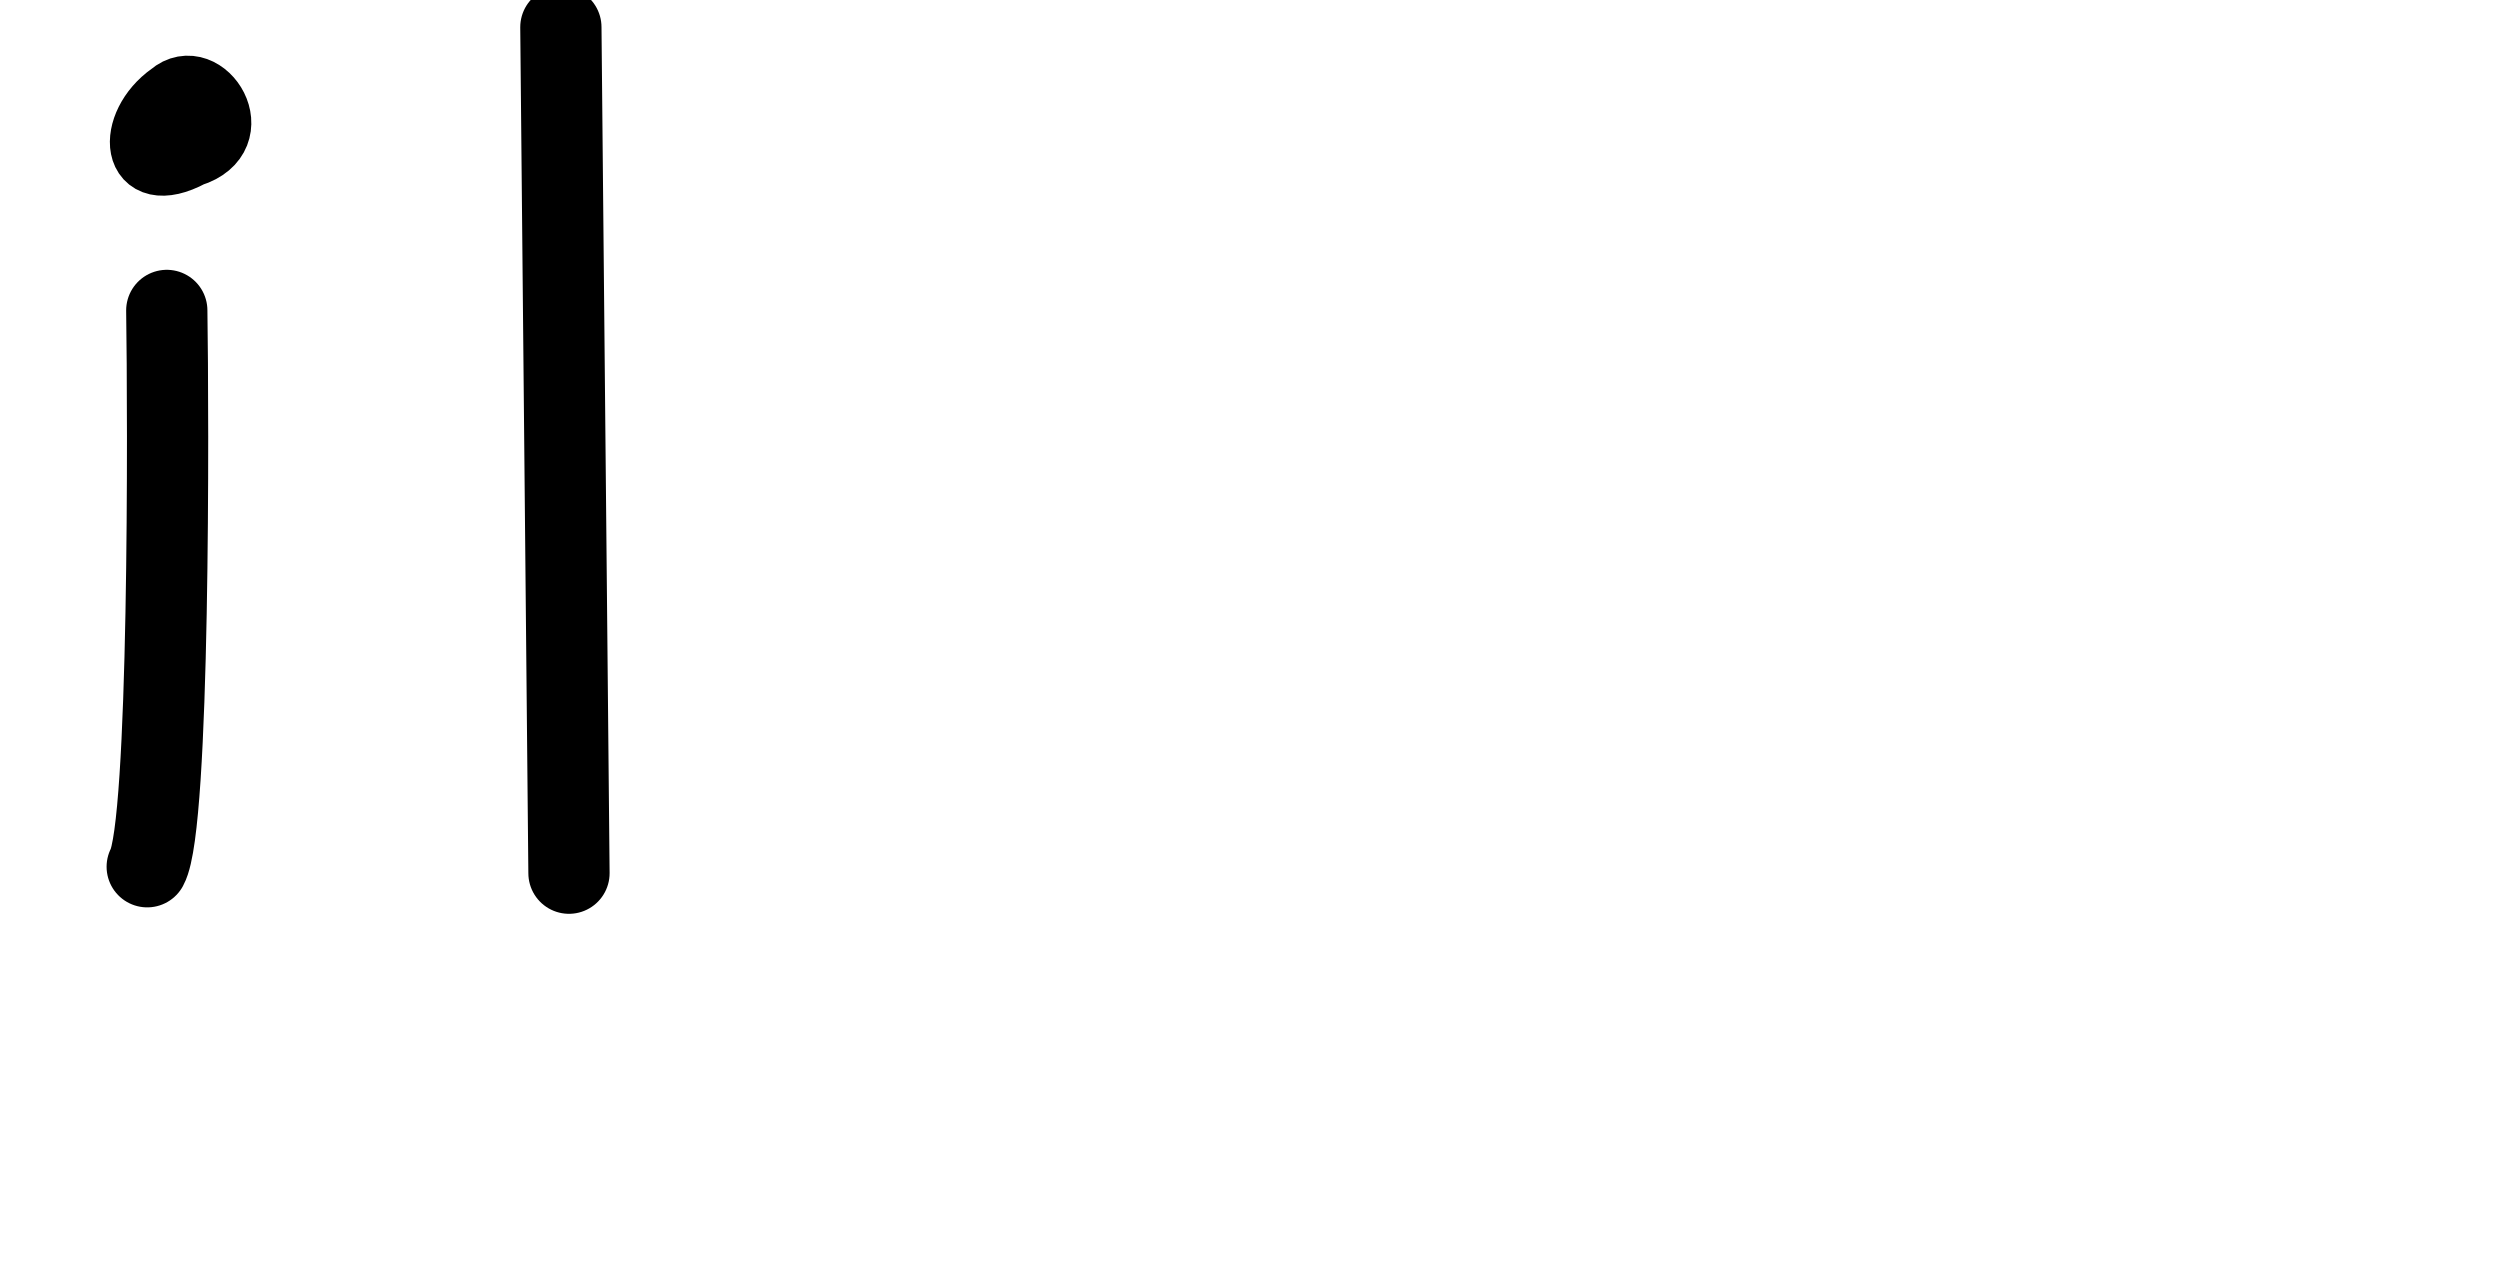
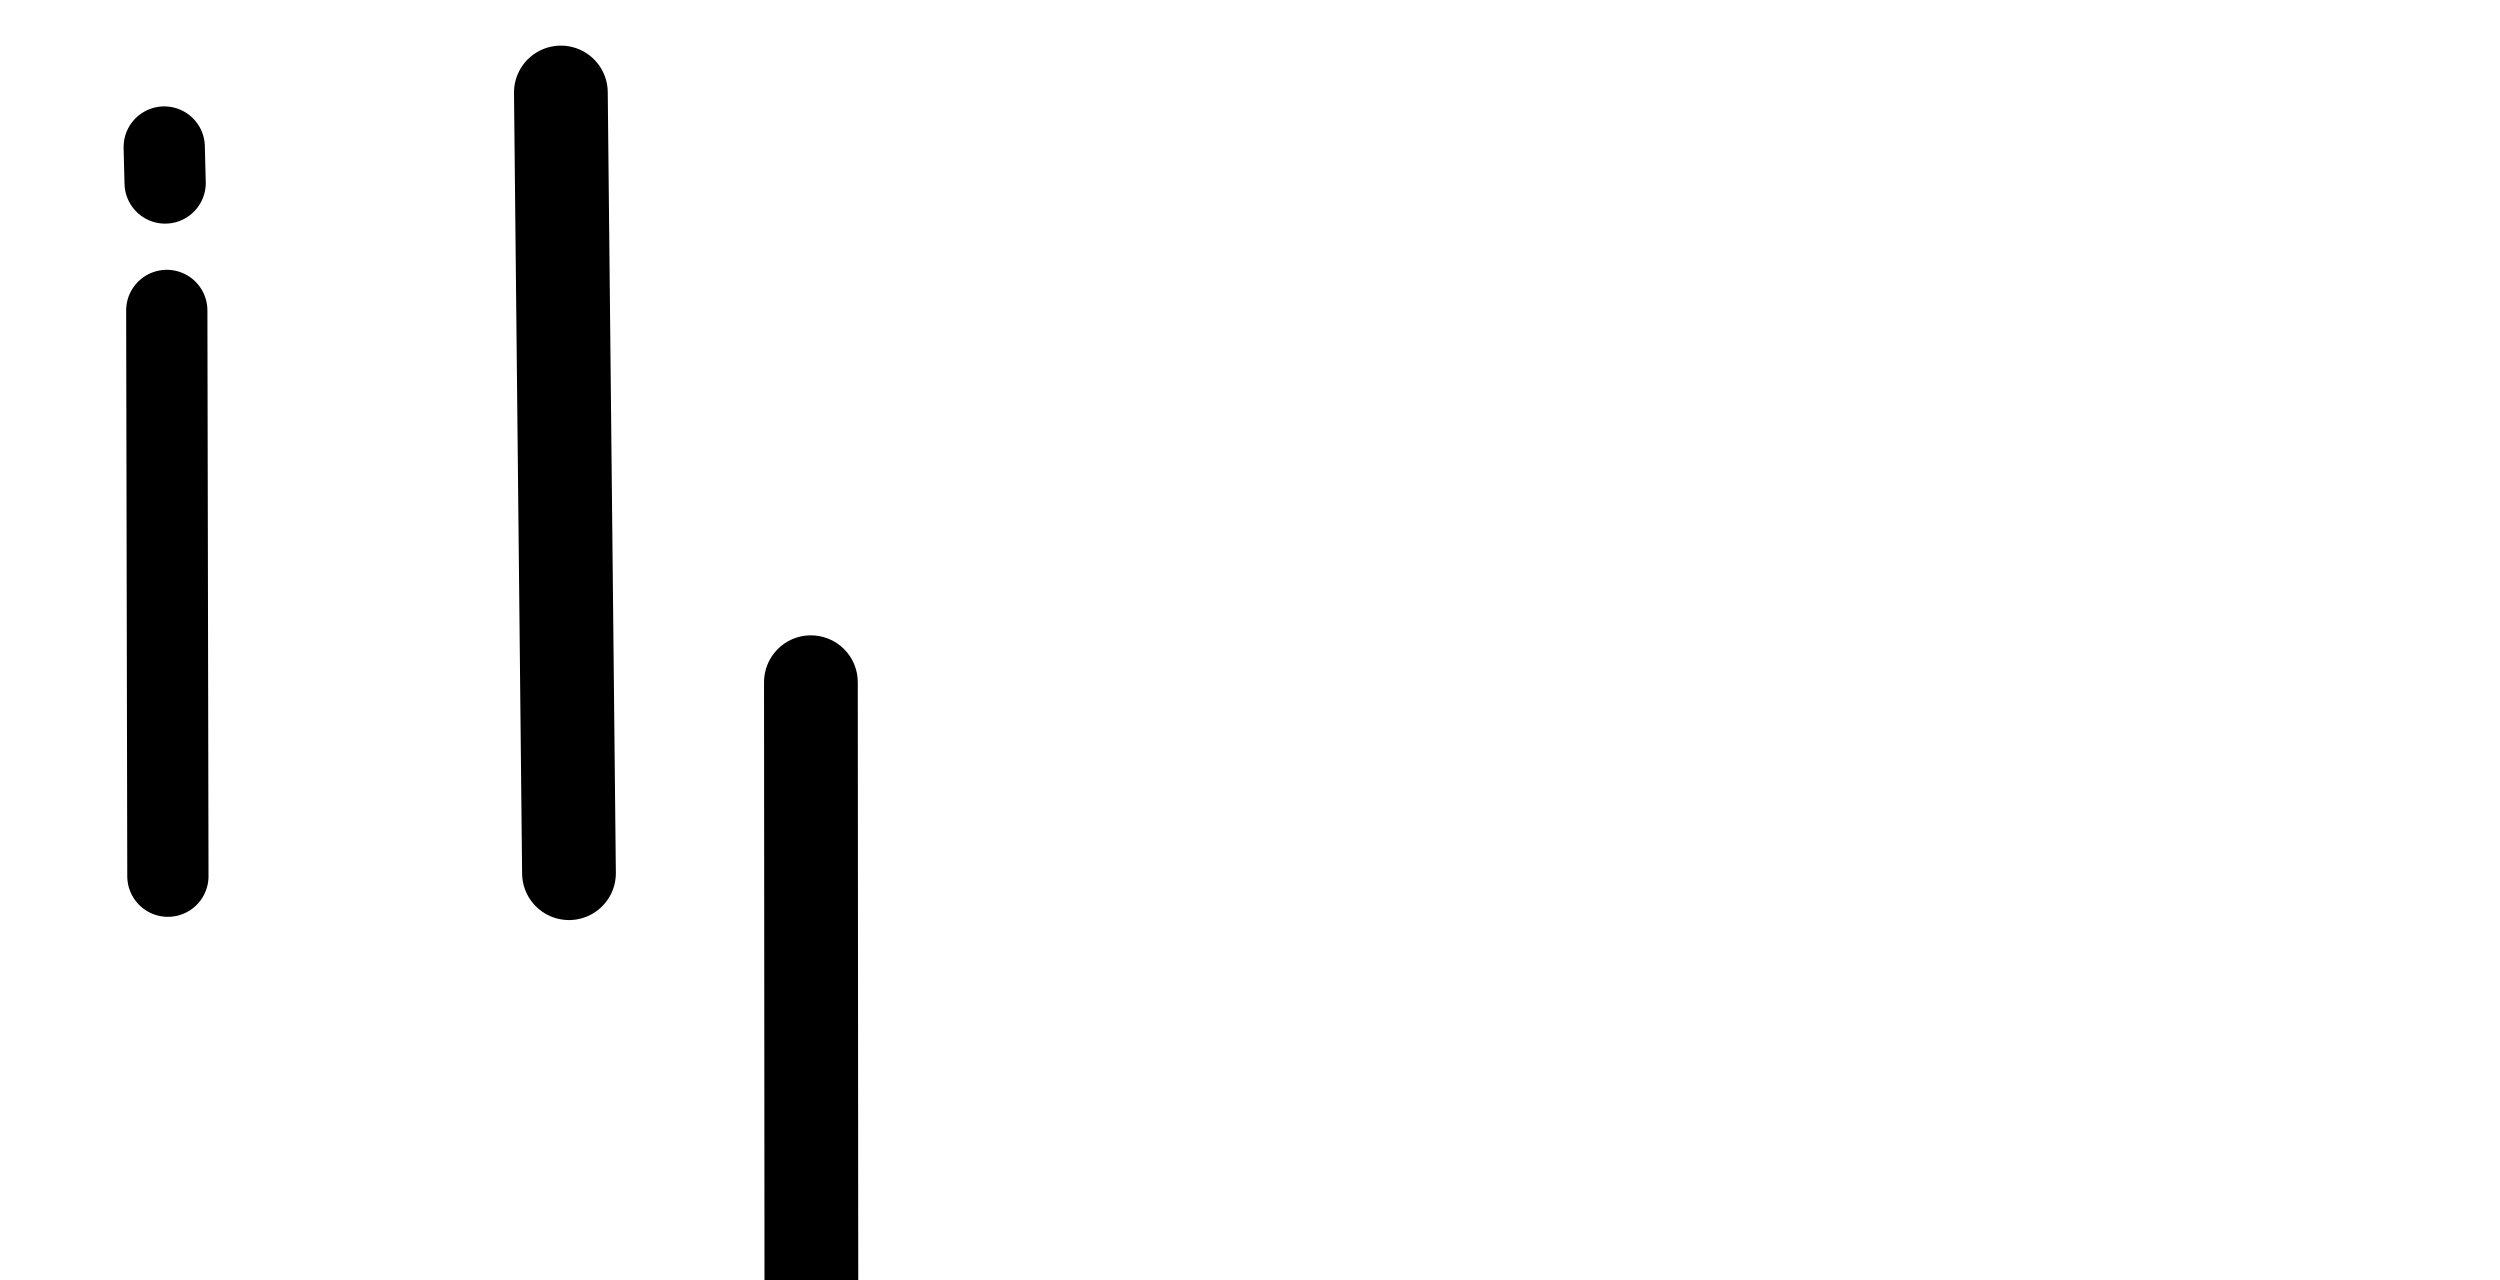
<svg xmlns="http://www.w3.org/2000/svg" version="1.1" id="svg2992" height="2048" width="4000">
  <defs id="defs5498" />
  <g transform="translate(5944.954,1347.694)" id="layer1">
    <g id="layer1-6" transform="translate(-14814.53,16.04333)">
-       <path id="path4165-7-7-4-6" d="m 9105.118,23.061 c 36.223,-66.557 33.884,-718.256 31.309,-890.106" style="fill:none;fill-rule:evenodd;stroke:#000000;stroke-width:130;stroke-linecap:round;stroke-linejoin:round;stroke-miterlimit:4;stroke-dasharray:none;stroke-opacity:1" />
-       <path style="fill:none;fill-rule:evenodd;stroke:#000000;stroke-width:103.418;stroke-linecap:round;stroke-linejoin:round;stroke-miterlimit:4;stroke-dasharray:none;stroke-opacity:1" d="m 9142.983,-1212.124 c -68.603,48.269 -62.248,146.274 32.144,95.748 92.993,-28.938 20.977,-141.586 -32.144,-95.748 z" id="path4517" />
+       <path id="path4165-7-7-4-6" d="m 9138.203,38.198 -1.777,-905.243" style="fill:none;fill-rule:evenodd;stroke:#000000;stroke-width:130;stroke-linecap:round;stroke-linejoin:round;stroke-miterlimit:4;stroke-dasharray:none;stroke-opacity:1" />
      <g id="layer1-1" transform="translate(12403.162,-212.6223)">
        <g transform="translate(-14814.53,16.04333)" id="layer1-6-4">
-           <path id="path4139-4" d="m 12178.342,-1123.694 12.974,1353.636" style="fill:none;fill-rule:evenodd;stroke:#000000;stroke-width:130;stroke-linecap:round;stroke-linejoin:round;stroke-miterlimit:4;stroke-dasharray:none;stroke-opacity:1" />
+           <path id="path4139-4" d="m 12178.342,-1019.159 12.974,1249.101" style="fill:none;fill-rule:evenodd;stroke:#000000;stroke-width:150;stroke-linecap:round;stroke-linejoin:round;stroke-miterlimit:4;stroke-dasharray:none;stroke-opacity:1" />
+           <path style="color:#000000;font-style:normal;font-variant:normal;font-weight:normal;font-stretch:normal;font-size:medium;line-height:normal;font-family:sans-serif;text-indent:0;text-align:start;text-decoration:none;text-decoration-line:none;text-decoration-style:solid;text-decoration-color:#000000;letter-spacing:normal;word-spacing:normal;text-transform:none;direction:ltr;block-progression:tb;writing-mode:lr-tb;baseline-shift:baseline;text-anchor:start;white-space:normal;clip-rule:nonzero;display:inline;overflow:visible;visibility:visible;opacity:1;isolation:auto;mix-blend-mode:normal;color-interpolation:sRGB;color-interpolation-filters:linearRGB;solid-color:#000000;solid-opacity:1;fill:#000000;fill-opacity:1;fill-rule:evenodd;stroke:none;stroke-width:150;stroke-linecap:round;stroke-linejoin:round;stroke-miterlimit:4;stroke-dasharray:none;stroke-dashoffset:0;stroke-opacity:1;color-rendering:auto;image-rendering:auto;shape-rendering:auto;text-rendering:auto;enable-background:accumulate" d="m 12577.197,-150.615 a 75.007,75.007 0 0 0 -73.81,76.117 l 0.974,1249.1 a 75.007,75.007 0 1 0 150,-0.117 l -0.974,-1249.1 a 75.007,75.007 0 0 0 -76.19,-76 z" id="path4139-4-9" />
        </g>
      </g>
+       <path id="path4165-7-7-4-6-5" d="m 9133.79,-1070.933 -1.452,-57.58" style="fill:none;fill-rule:evenodd;stroke:#000000;stroke-width:130;stroke-linecap:round;stroke-linejoin:round;stroke-miterlimit:4;stroke-dasharray:none;stroke-opacity:1" />
+       <path style="color:#000000;font-style:normal;font-variant:normal;font-weight:normal;font-stretch:normal;font-size:medium;line-height:normal;font-family:sans-serif;text-indent:0;text-align:start;text-decoration:none;text-decoration-line:none;text-decoration-style:solid;text-decoration-color:#000000;letter-spacing:normal;word-spacing:normal;text-transform:none;direction:ltr;block-progression:tb;writing-mode:lr-tb;baseline-shift:baseline;text-anchor:start;white-space:normal;clip-rule:nonzero;display:inline;overflow:visible;visibility:visible;opacity:1;isolation:auto;mix-blend-mode:normal;color-interpolation:sRGB;color-interpolation-filters:linearRGB;solid-color:#000000;solid-opacity:1;fill:#000000;fill-opacity:1;fill-rule:evenodd;stroke:none;stroke-width:130;stroke-linecap:round;stroke-linejoin:round;stroke-miterlimit:4;stroke-dasharray:none;stroke-dashoffset:0;stroke-opacity:1;color-rendering:auto;image-rendering:auto;shape-rendering:auto;text-rendering:auto;enable-background:accumulate" d="m 8551.76,-931.789 a 65.007,65.007 0 0 0 -63.891,66.045 l 1.775,905.242 a 65.007,65.007 0 1 0 130,-0.254 L 8617.869,-866 a 65.007,65.007 0 0 0 -66.109,-65.789 z" id="path4165-7-7-4-6-1" />
+       <path style="color:#000000;font-style:normal;font-variant:normal;font-weight:normal;font-stretch:normal;font-size:medium;line-height:normal;font-family:sans-serif;text-indent:0;text-align:start;text-decoration:none;text-decoration-line:none;text-decoration-style:solid;text-decoration-color:#000000;letter-spacing:normal;word-spacing:normal;text-transform:none;direction:ltr;block-progression:tb;writing-mode:lr-tb;baseline-shift:baseline;text-anchor:start;white-space:normal;clip-rule:nonzero;display:inline;overflow:visible;visibility:visible;opacity:1;isolation:auto;mix-blend-mode:normal;color-interpolation:sRGB;color-interpolation-filters:linearRGB;solid-color:#000000;solid-opacity:1;fill:#000000;fill-opacity:1;fill-rule:evenodd;stroke:none;stroke-width:130;stroke-linecap:round;stroke-linejoin:round;stroke-miterlimit:4;stroke-dasharray:none;stroke-dashoffset:0;stroke-opacity:1;color-rendering:auto;image-rendering:auto;shape-rendering:auto;text-rendering:auto;enable-background:accumulate" d="m 8546.141,-1193.213 a 65.007,65.007 0 0 0 -62.34,67.512 l 1.451,57.58 a 65.007,65.007 0 1 0 129.959,-3.277 l -1.451,-57.58 a 65.007,65.007 0 0 0 -67.619,-64.234 z" id="path4165-7-7-4-6-5-9" />
    </g>
  </g>
</svg>
